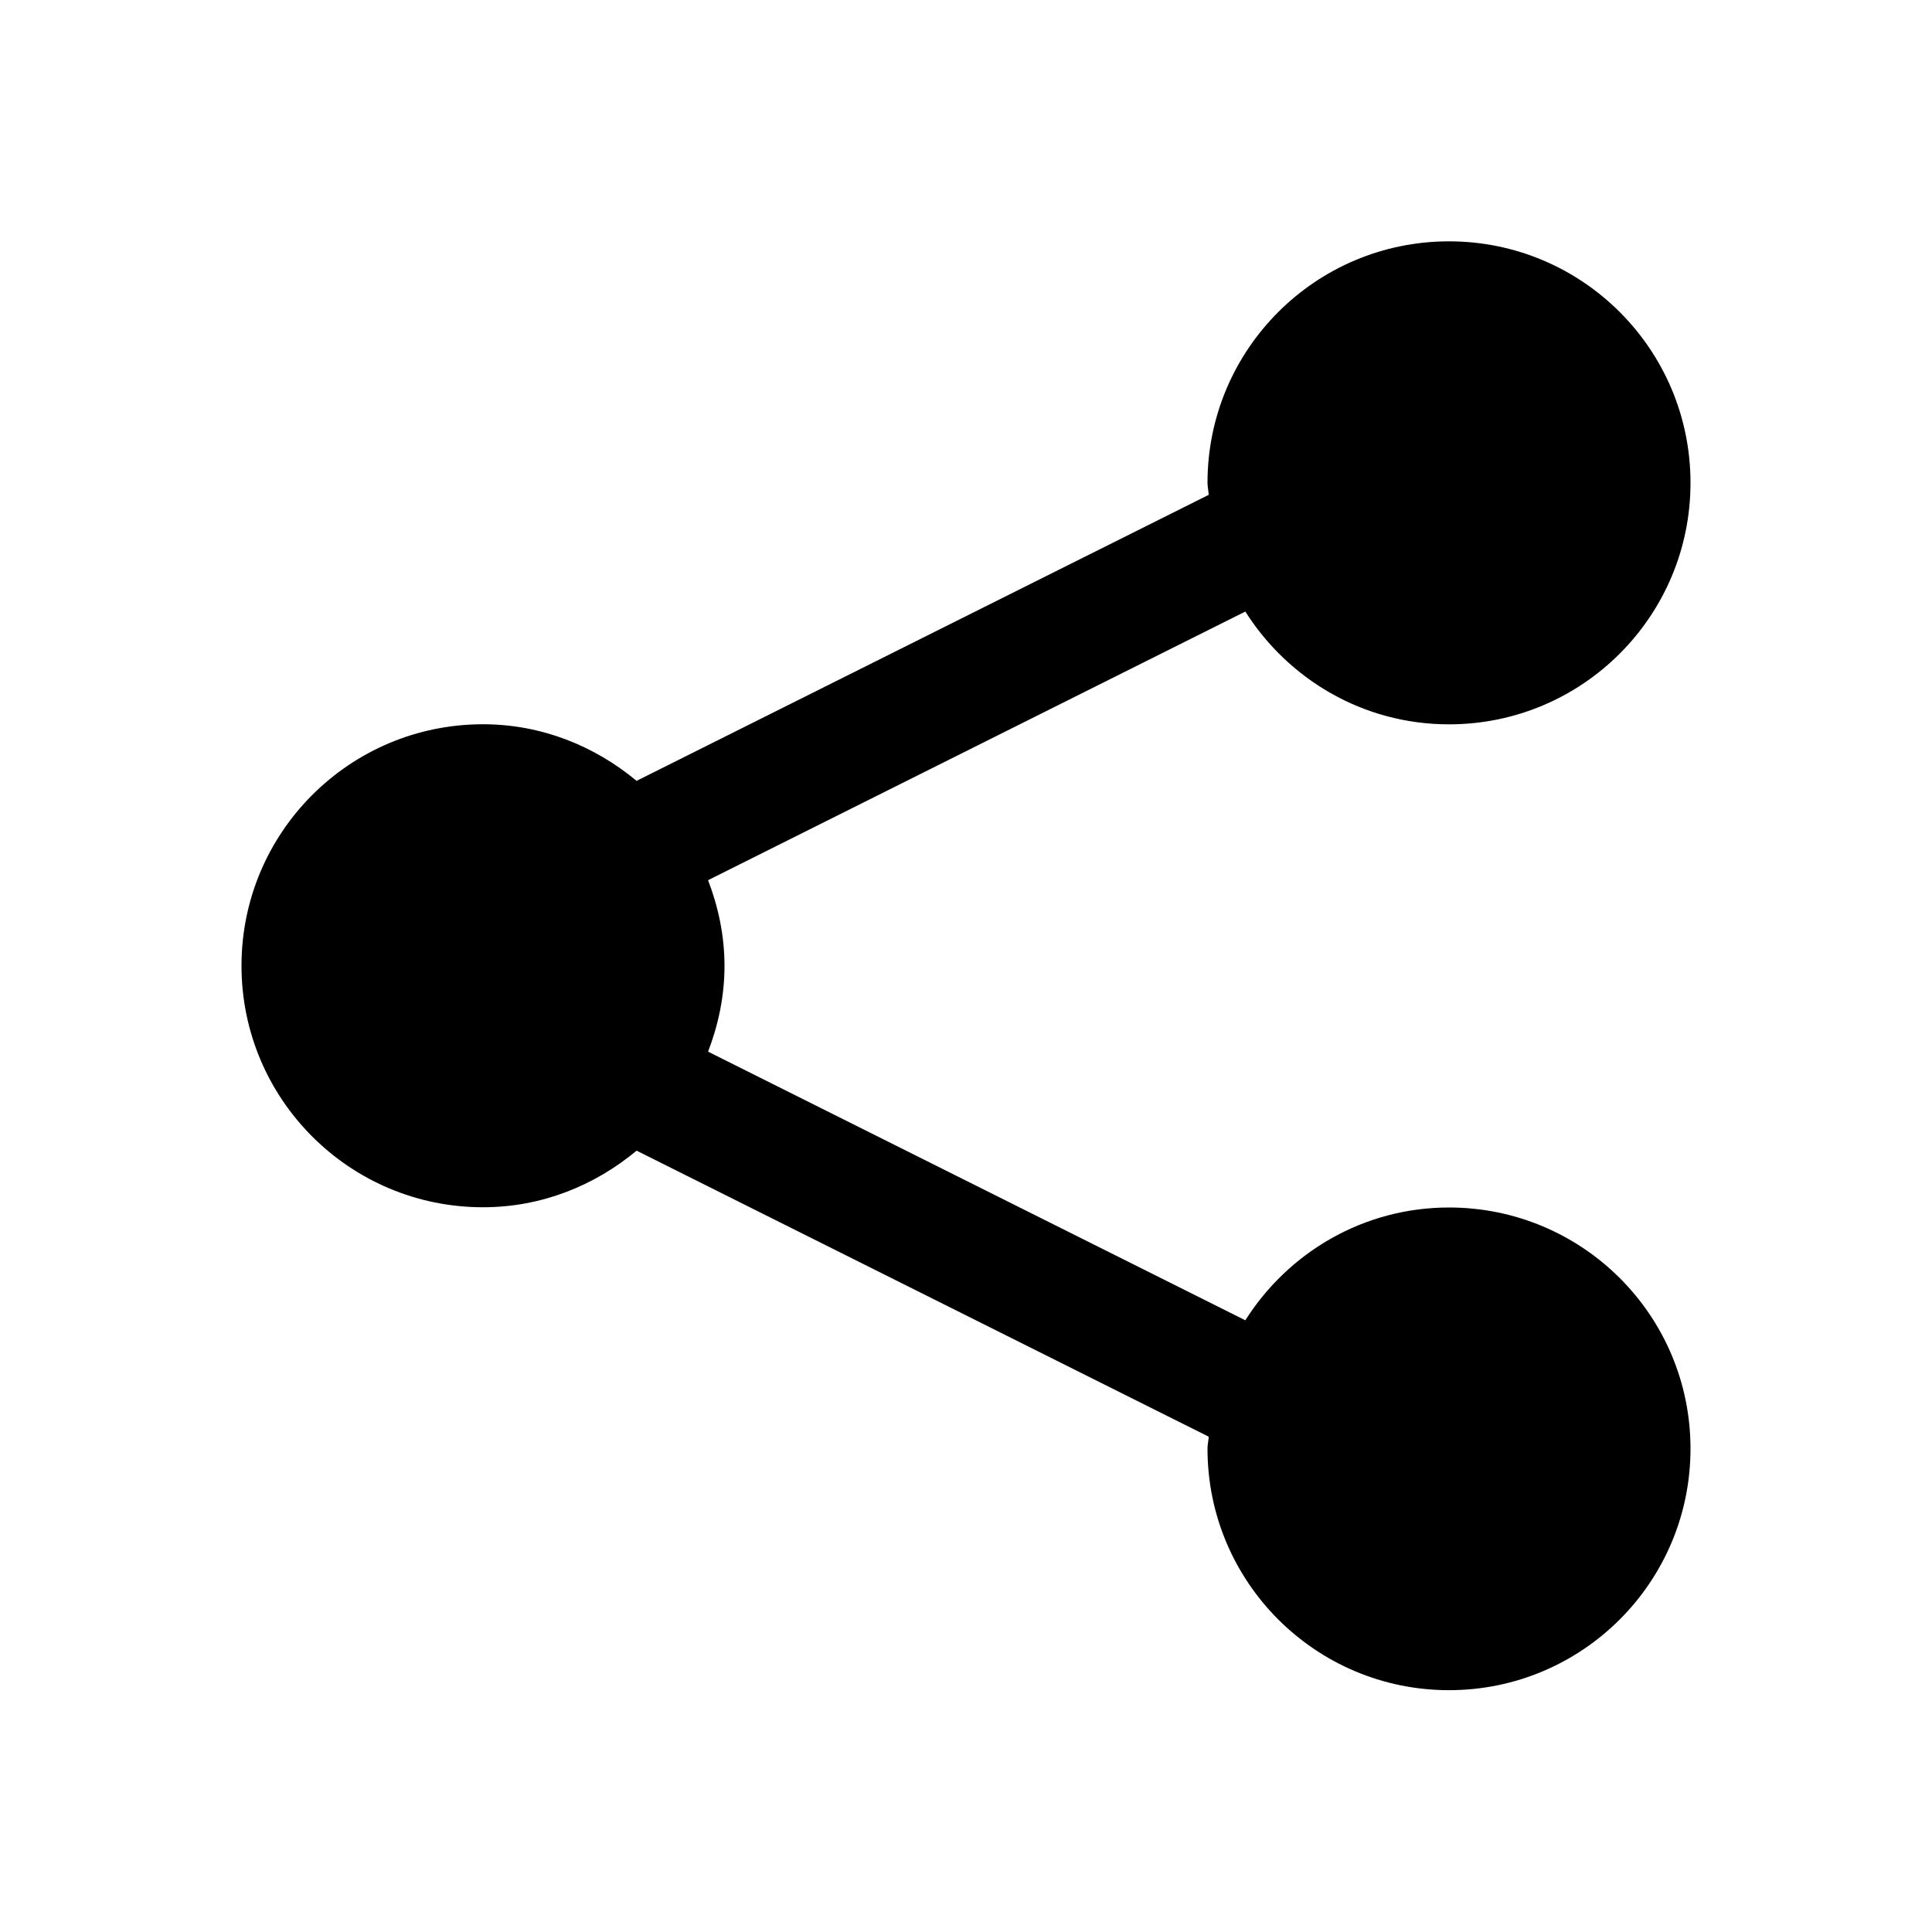
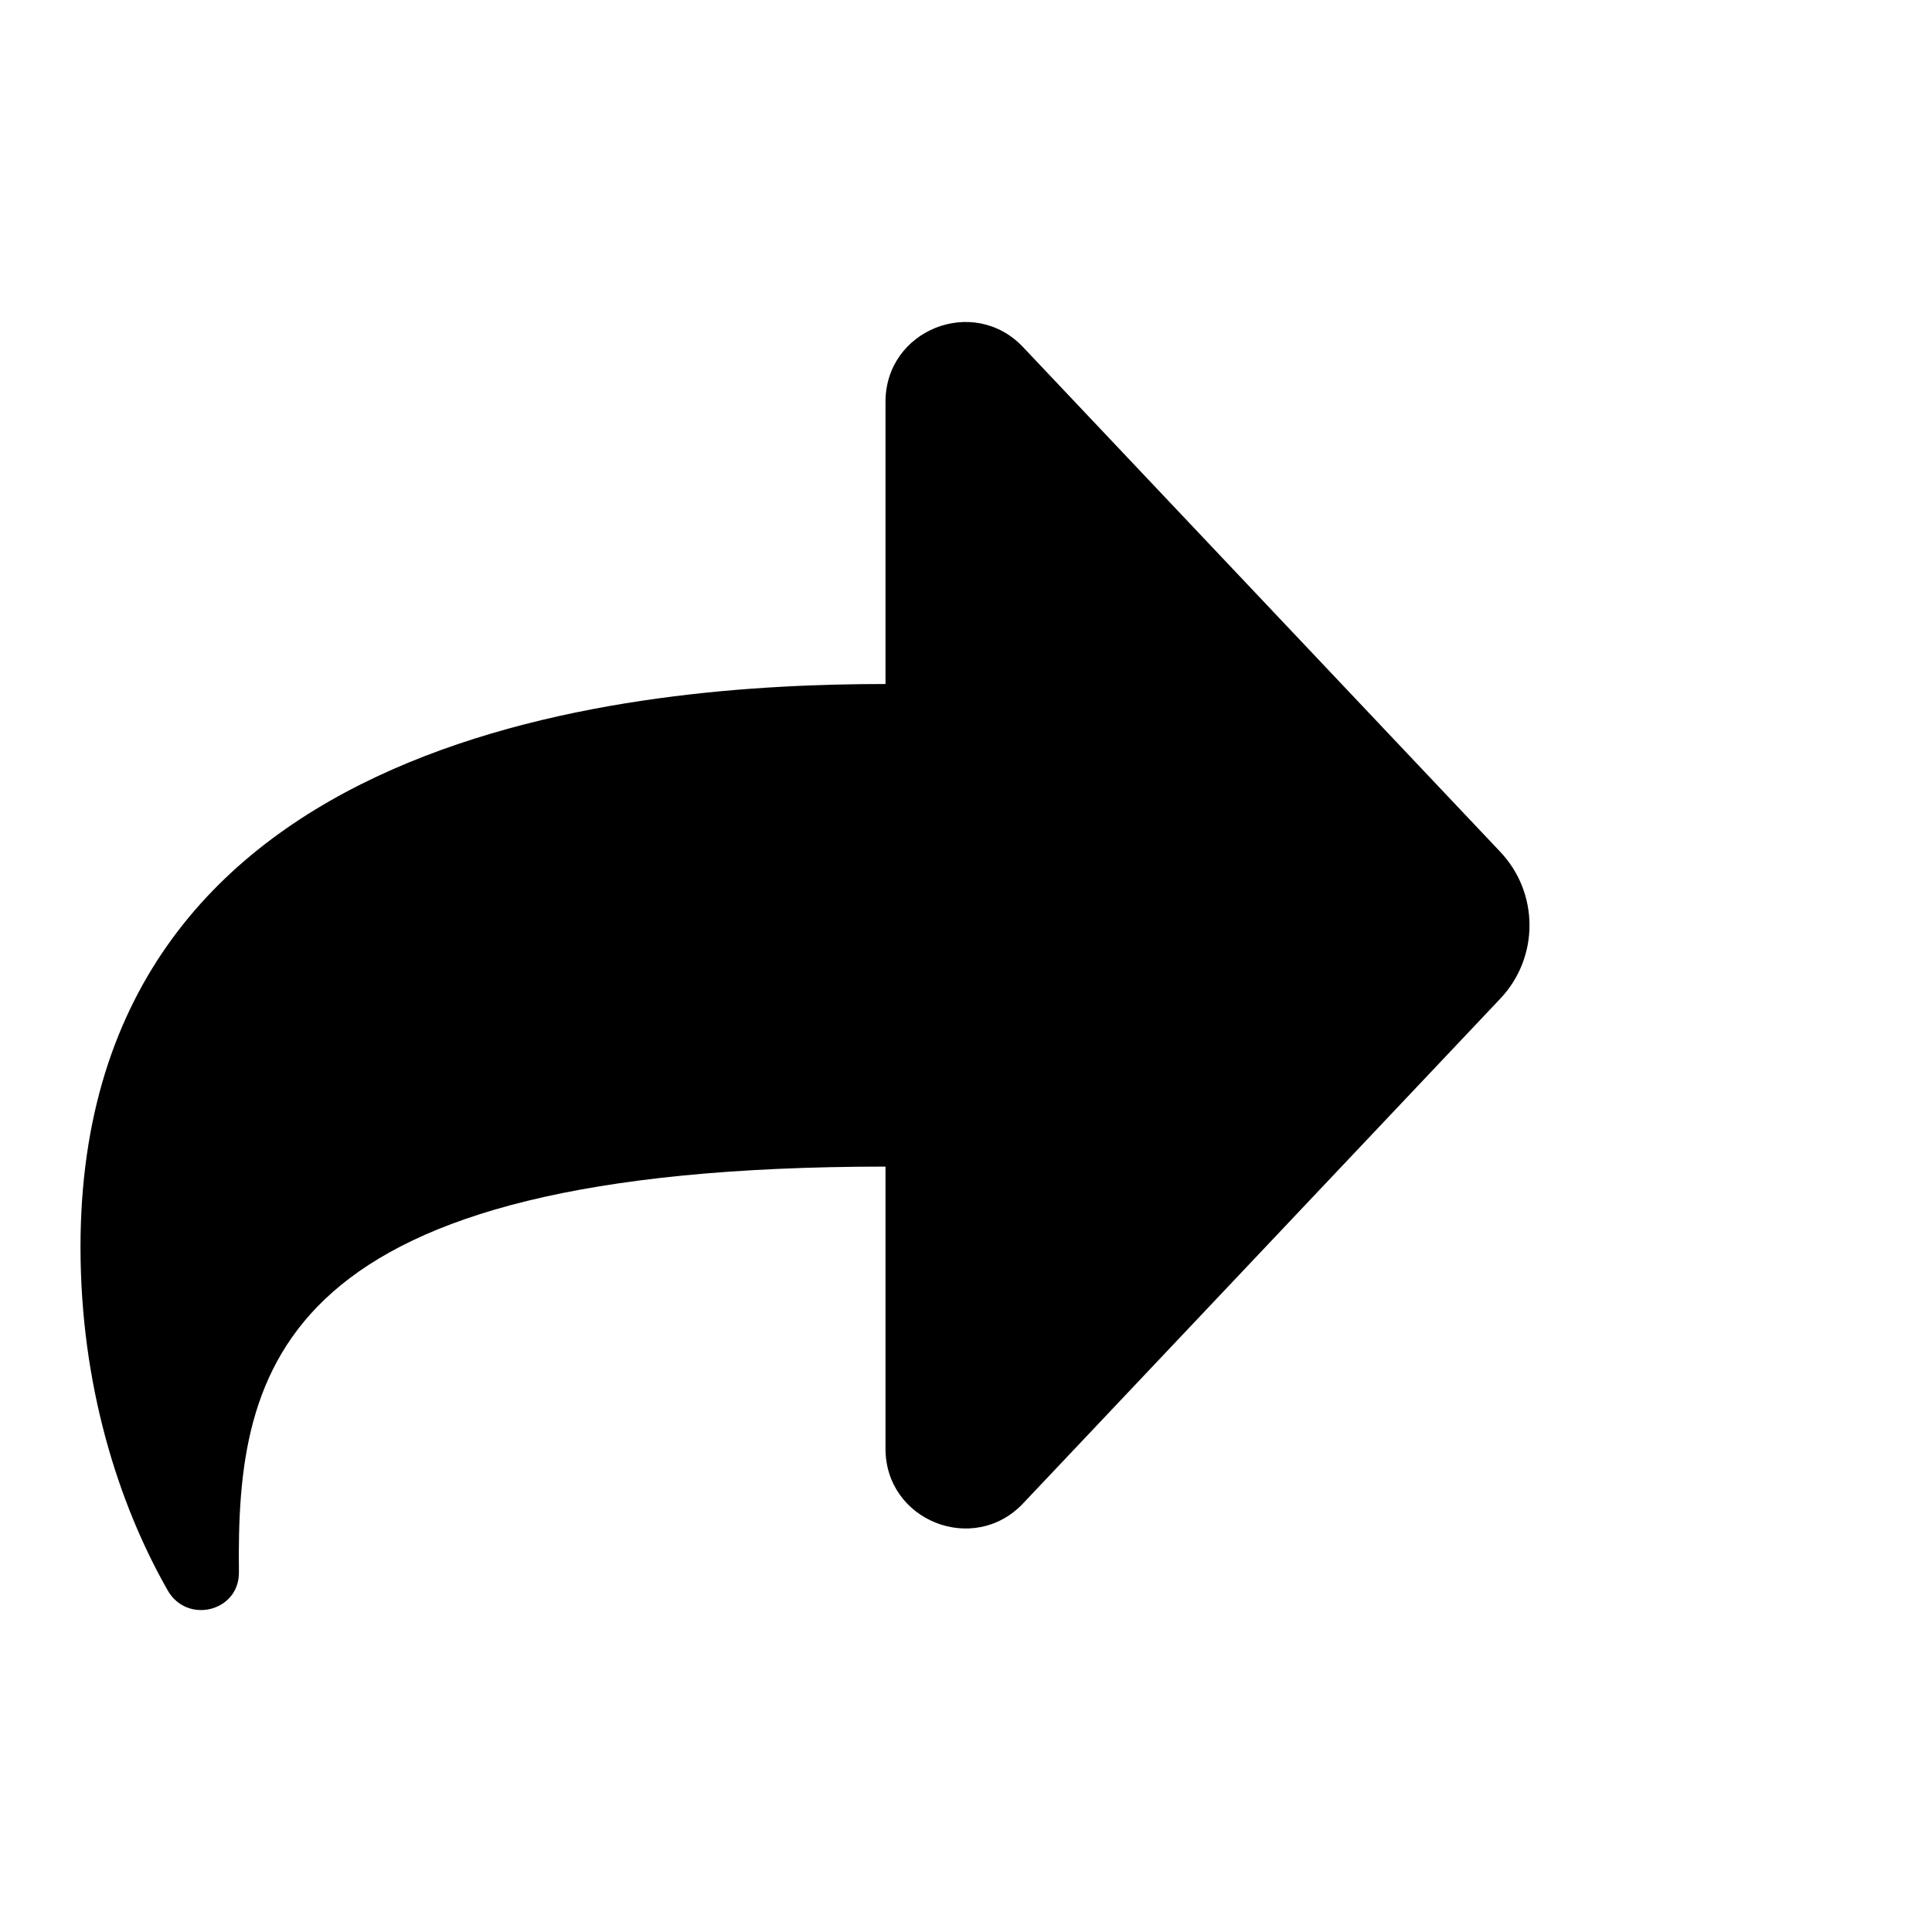
<svg xmlns="http://www.w3.org/2000/svg" width="24" height="24" viewBox="0 0 24 24" fill="none">
-   <path d="M18 15C16.933 15 16.001 15.562 15.47 16.401L8.796 13.064C8.923 12.732 9 12.376 9 11.999C9 11.623 8.923 11.266 8.796 10.934L15.47 7.597C16.002 8.437 16.933 8.998 18 8.998C19.657 8.998 21 7.655 21 5.998C21 4.341 19.657 2.998 18 2.998C16.343 2.998 15 4.341 15 5.998C15 6.049 15.013 6.097 15.015 6.147L7.908 9.7C7.388 9.268 6.729 8.997 6 8.997C4.343 8.997 3 10.34 3 11.997C3 13.654 4.343 14.997 6 14.997C6.729 14.997 7.388 14.727 7.908 14.294L15.015 17.847C15.013 17.897 15 17.945 15 17.996C15 19.653 16.343 20.996 18 20.996C19.657 20.996 21 19.653 21 17.996C21 16.339 19.657 15 18 15Z" fill="currentColor" />
+   <path d="M11 4.991C11 4.096 12.094 3.661 12.709 4.312L18.637 10.582C19.121 11.094 19.121 11.894 18.637 12.406L12.709 18.676C12.094 19.326 11 18.891 11 17.997V14.492C3.437 14.492 2.936 16.962 2.968 19.529C2.974 20.019 2.325 20.181 2.083 19.756C1.467 18.675 1 17.2 1 15.491C1 8.996 8 8.497 11 8.497V4.991Z" fill="currentColor" />
</svg>
